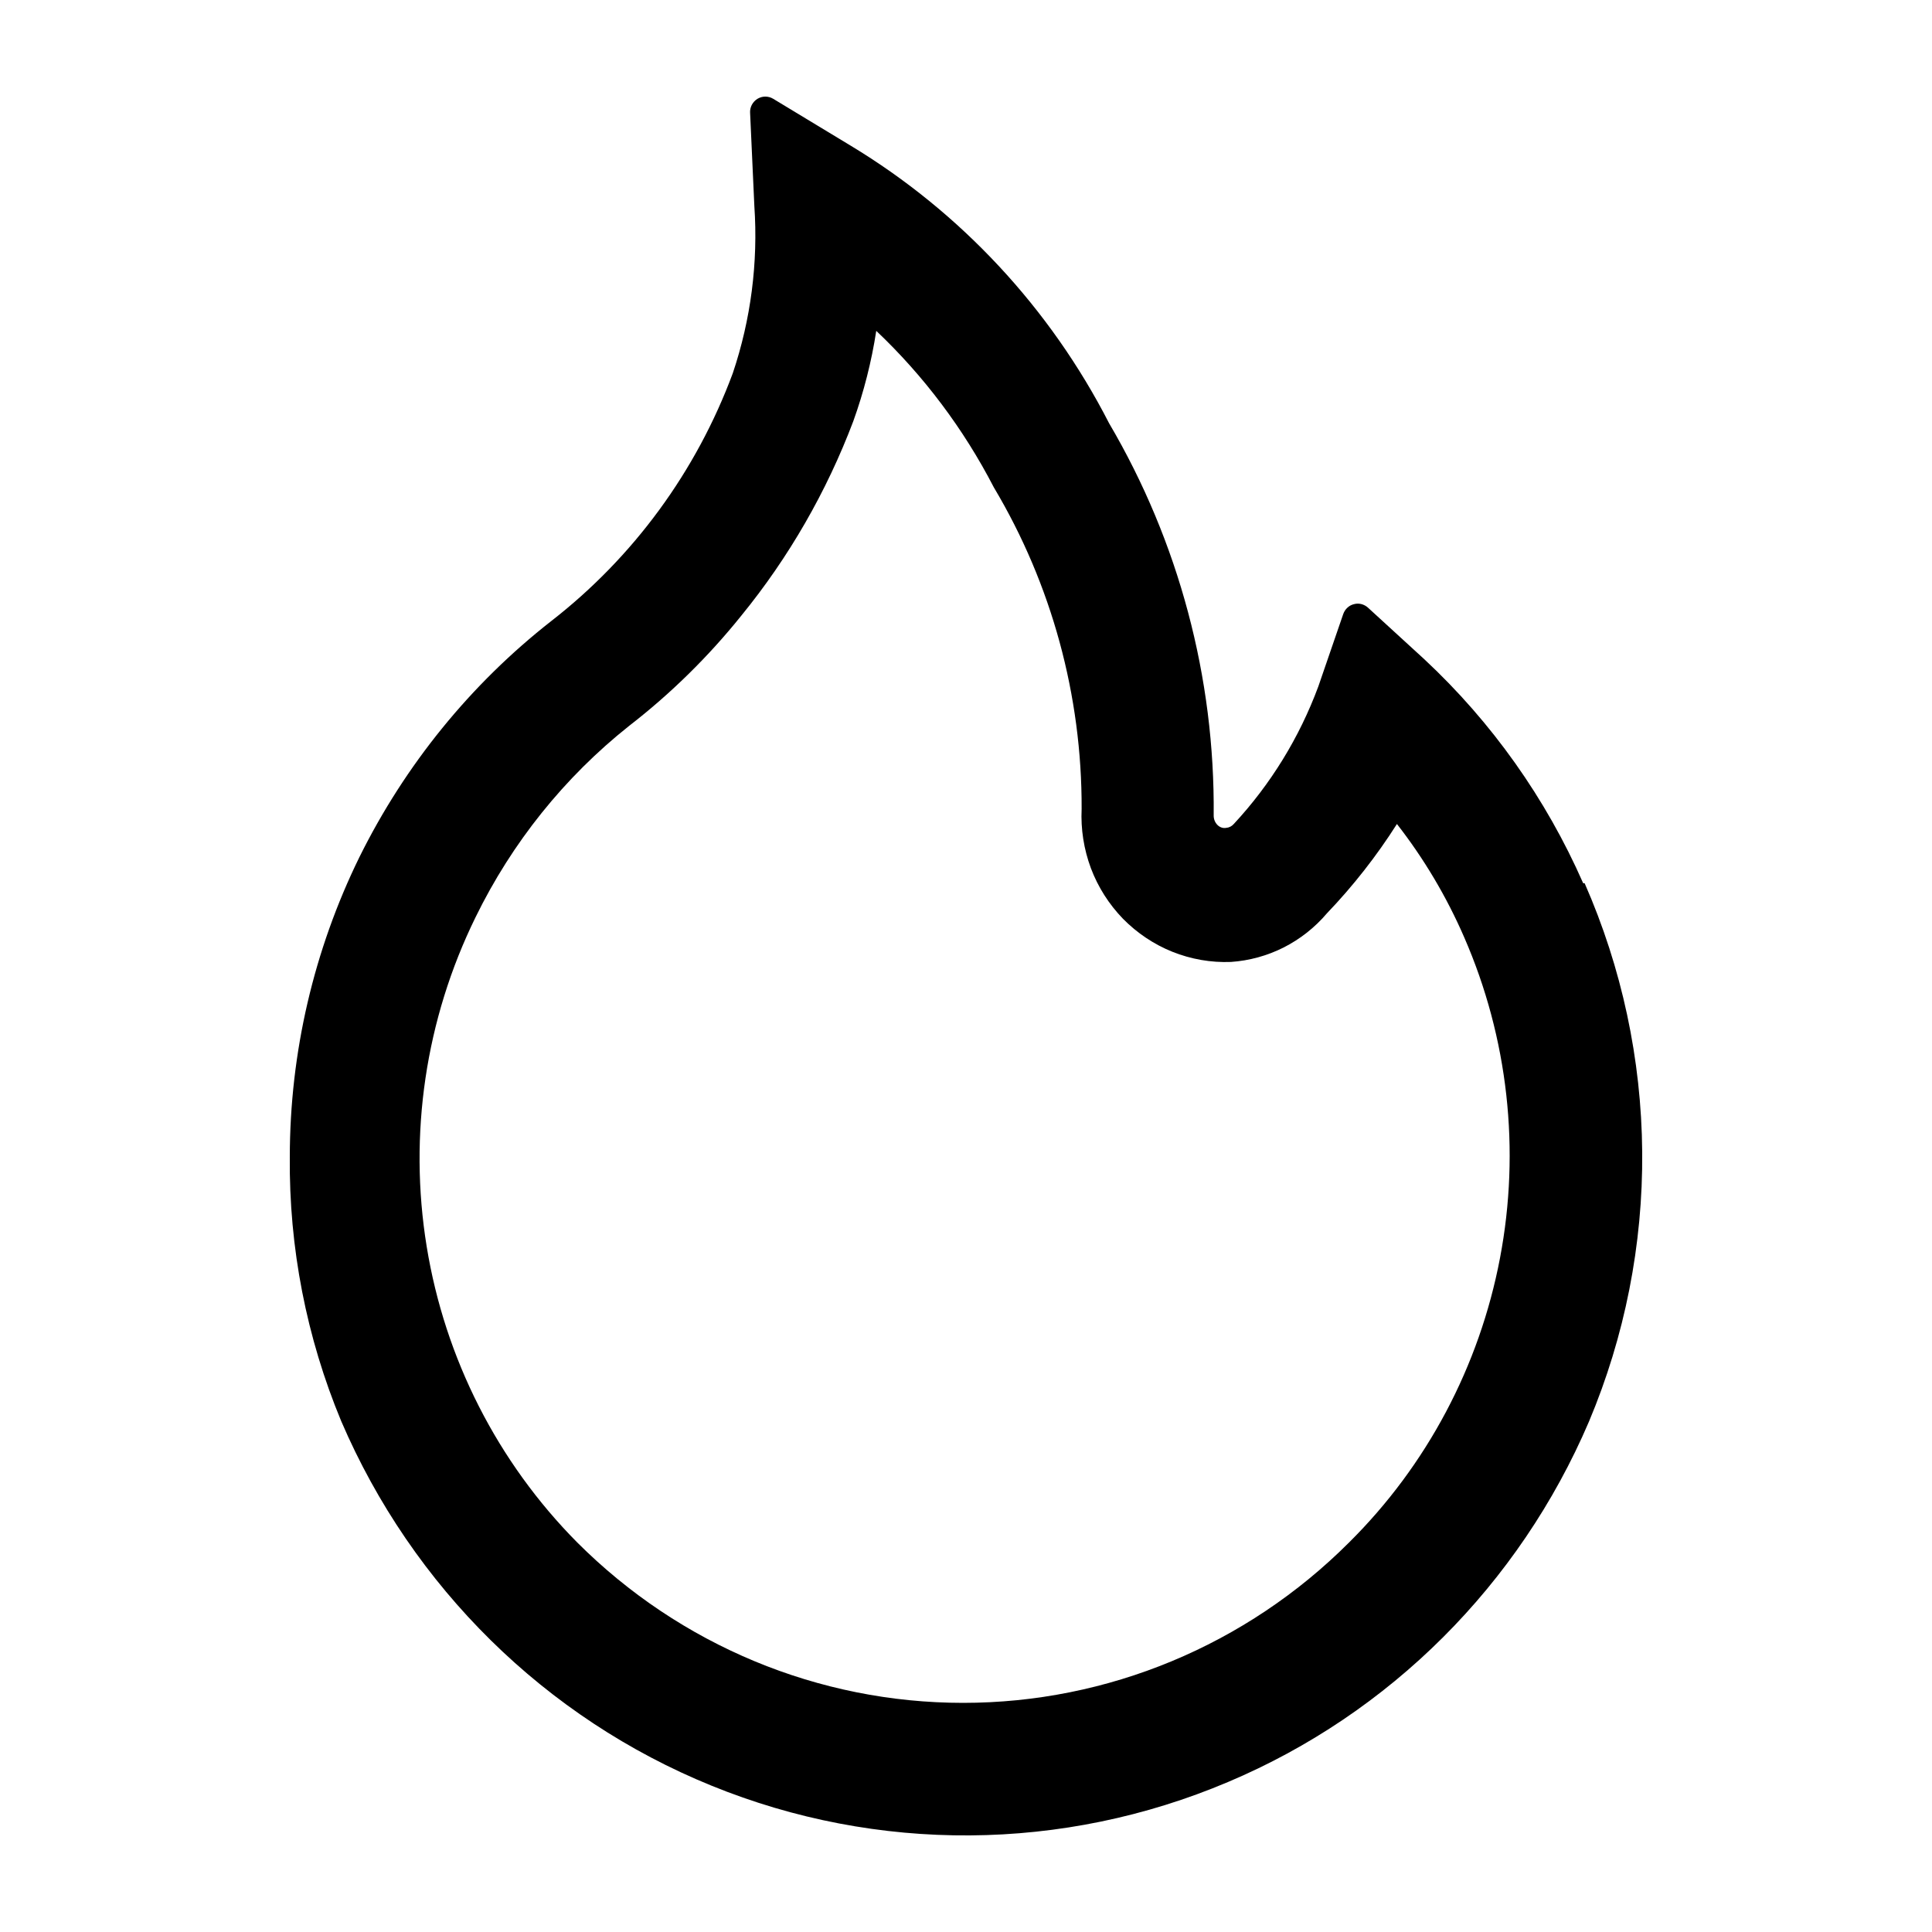
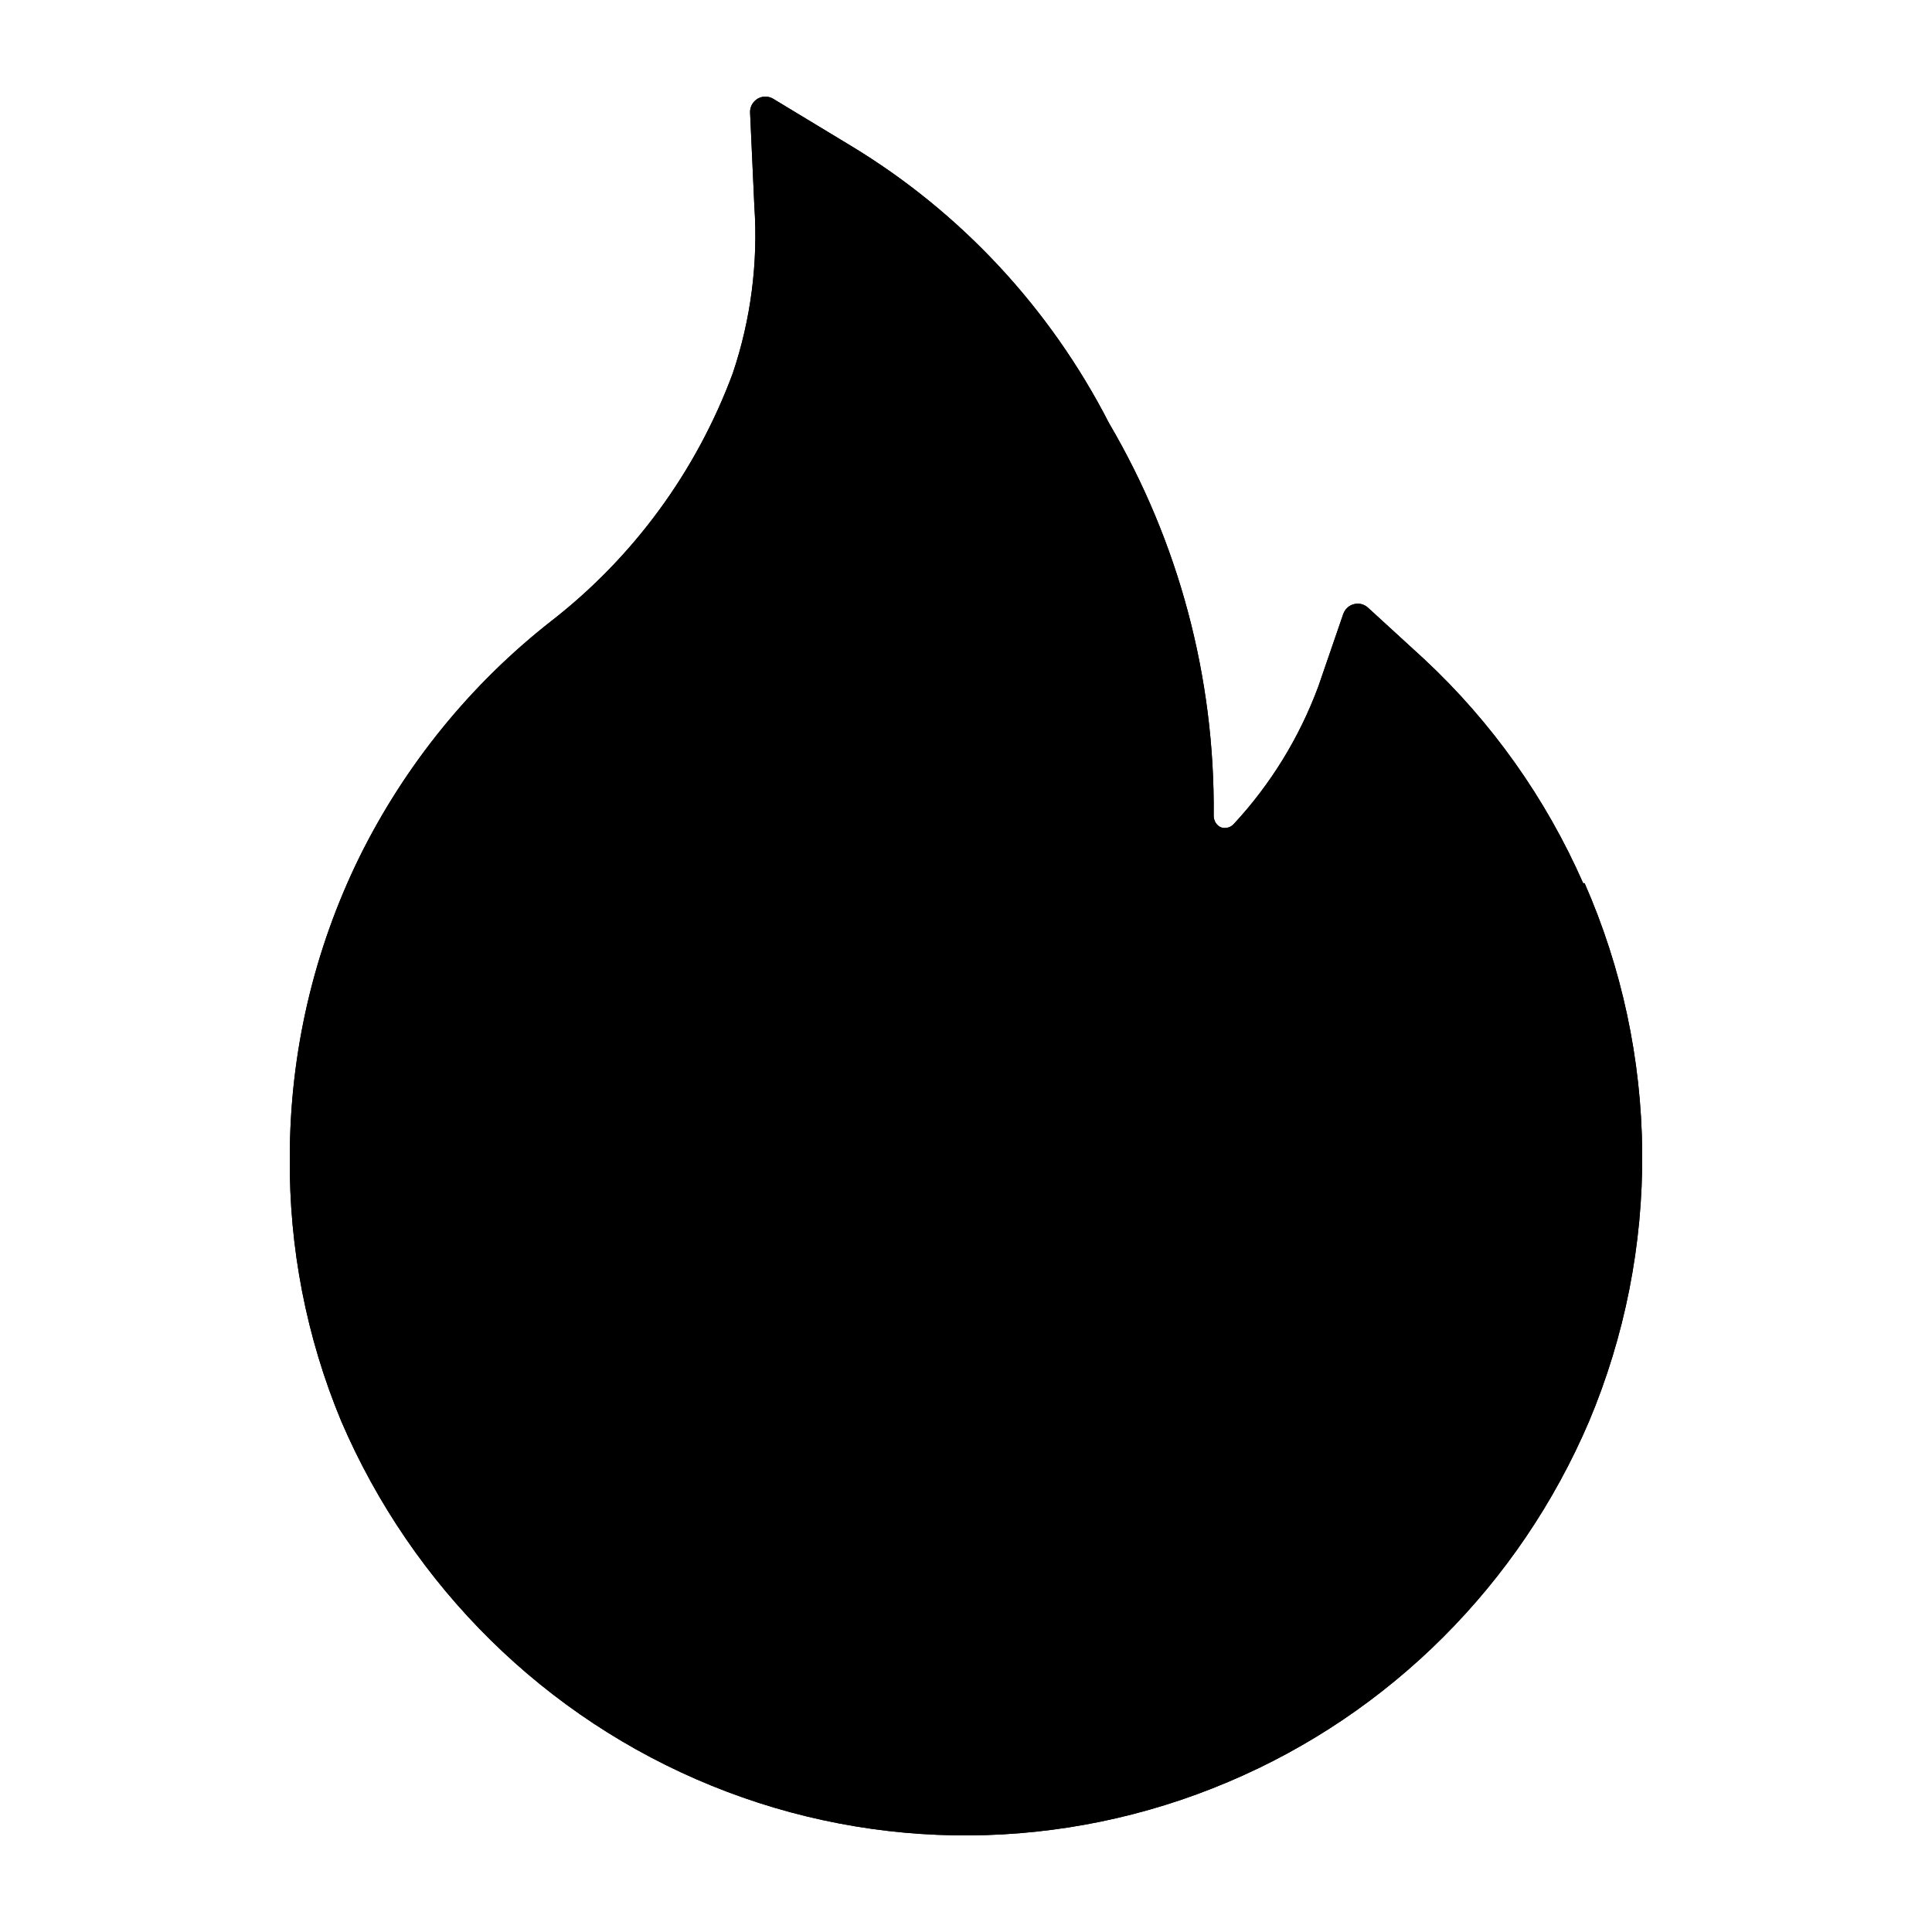
<svg xmlns="http://www.w3.org/2000/svg" width="20" height="20" viewBox="0 0 20 20">
+   <path fill="currentColor" d="M16.389 9.143C16.003 8.265 15.443 7.476 14.745 6.825L14.163 6.292C14.144 6.274 14.12 6.261 14.095 6.254C14.069 6.247 14.042 6.247 14.017 6.254C13.991 6.26 13.967 6.273 13.948 6.291C13.928 6.309 13.914 6.332 13.905 6.357L13.647 7.107C13.451 7.635 13.154 8.119 12.772 8.53C12.752 8.553 12.723 8.568 12.693 8.57C12.677 8.573 12.66 8.572 12.644 8.566C12.629 8.561 12.615 8.552 12.603 8.54C12.578 8.515 12.564 8.48 12.564 8.444C12.578 7.015 12.203 5.609 11.481 4.381C10.871 3.191 9.945 2.196 8.808 1.509L8.003 1.022C7.978 1.007 7.95 1 7.922 1C7.894 1 7.866 1.008 7.841 1.023C7.817 1.038 7.797 1.059 7.783 1.085C7.77 1.11 7.763 1.139 7.765 1.167L7.809 2.133C7.849 2.719 7.773 3.307 7.586 3.863C7.209 4.879 6.558 5.767 5.708 6.428C4.873 7.081 4.194 7.917 3.721 8.872C3.248 9.836 3.001 10.898 3 11.975C2.991 12.914 3.172 13.845 3.532 14.711C4.27 16.43 5.647 17.786 7.365 18.485C9.083 19.185 11.004 19.171 12.713 18.447C14.388 17.74 15.728 16.402 16.449 14.716C16.82 13.834 17.008 12.883 17 11.925C16.992 10.966 16.789 10.019 16.404 9.143H16.389Z" />
  <path d="M16.389 9.143C16.003 8.265 15.443 7.476 14.745 6.825L14.163 6.292C14.144 6.274 14.12 6.261 14.095 6.254C14.069 6.247 14.042 6.247 14.017 6.254C13.991 6.26 13.967 6.273 13.948 6.291C13.928 6.309 13.914 6.332 13.905 6.357L13.647 7.107C13.451 7.635 13.154 8.119 12.772 8.53C12.752 8.553 12.723 8.568 12.693 8.57C12.677 8.573 12.66 8.572 12.644 8.566C12.629 8.561 12.615 8.552 12.603 8.54C12.578 8.515 12.564 8.48 12.564 8.444C12.578 7.015 12.203 5.609 11.481 4.381C10.871 3.191 9.945 2.196 8.808 1.509L8.003 1.022C7.978 1.007 7.95 1 7.922 1C7.894 1 7.866 1.008 7.841 1.023C7.817 1.038 7.797 1.059 7.783 1.085C7.77 1.11 7.763 1.139 7.765 1.167L7.809 2.133C7.849 2.719 7.773 3.307 7.586 3.863C7.209 4.879 6.558 5.767 5.708 6.428C4.873 7.081 4.194 7.917 3.721 8.872C3.248 9.836 3.001 10.898 3 11.975C2.991 12.914 3.172 13.845 3.532 14.711C4.27 16.43 5.647 17.786 7.365 18.485C9.083 19.185 11.004 19.171 12.713 18.447C14.388 17.74 15.728 16.402 16.449 14.716C16.82 13.834 17.008 12.883 17 11.925C16.992 10.966 16.789 10.019 16.404 9.143H16.389ZM13.965 15.968C12.901 17.032 11.466 17.628 9.97 17.628C8.475 17.628 7.04 17.032 5.976 15.968C5.152 15.137 4.606 14.066 4.417 12.904C4.228 11.742 4.405 10.55 4.923 9.495C5.3 8.723 5.843 8.046 6.513 7.514C6.943 7.181 7.333 6.798 7.675 6.372C8.166 5.77 8.557 5.09 8.833 4.361C8.942 4.058 9.022 3.744 9.071 3.425C9.564 3.892 9.975 4.44 10.288 5.045C10.887 6.049 11.201 7.201 11.197 8.374C11.187 8.583 11.22 8.792 11.293 8.988C11.367 9.184 11.48 9.361 11.625 9.511C11.771 9.659 11.945 9.776 12.137 9.853C12.33 9.93 12.536 9.966 12.742 9.958C12.933 9.945 13.118 9.894 13.289 9.808C13.46 9.721 13.612 9.601 13.736 9.455C14.007 9.172 14.25 8.862 14.461 8.53C14.741 8.889 14.975 9.283 15.157 9.702C15.612 10.745 15.741 11.904 15.528 13.023C15.315 14.143 14.77 15.17 13.965 15.968Z" />
</svg>
